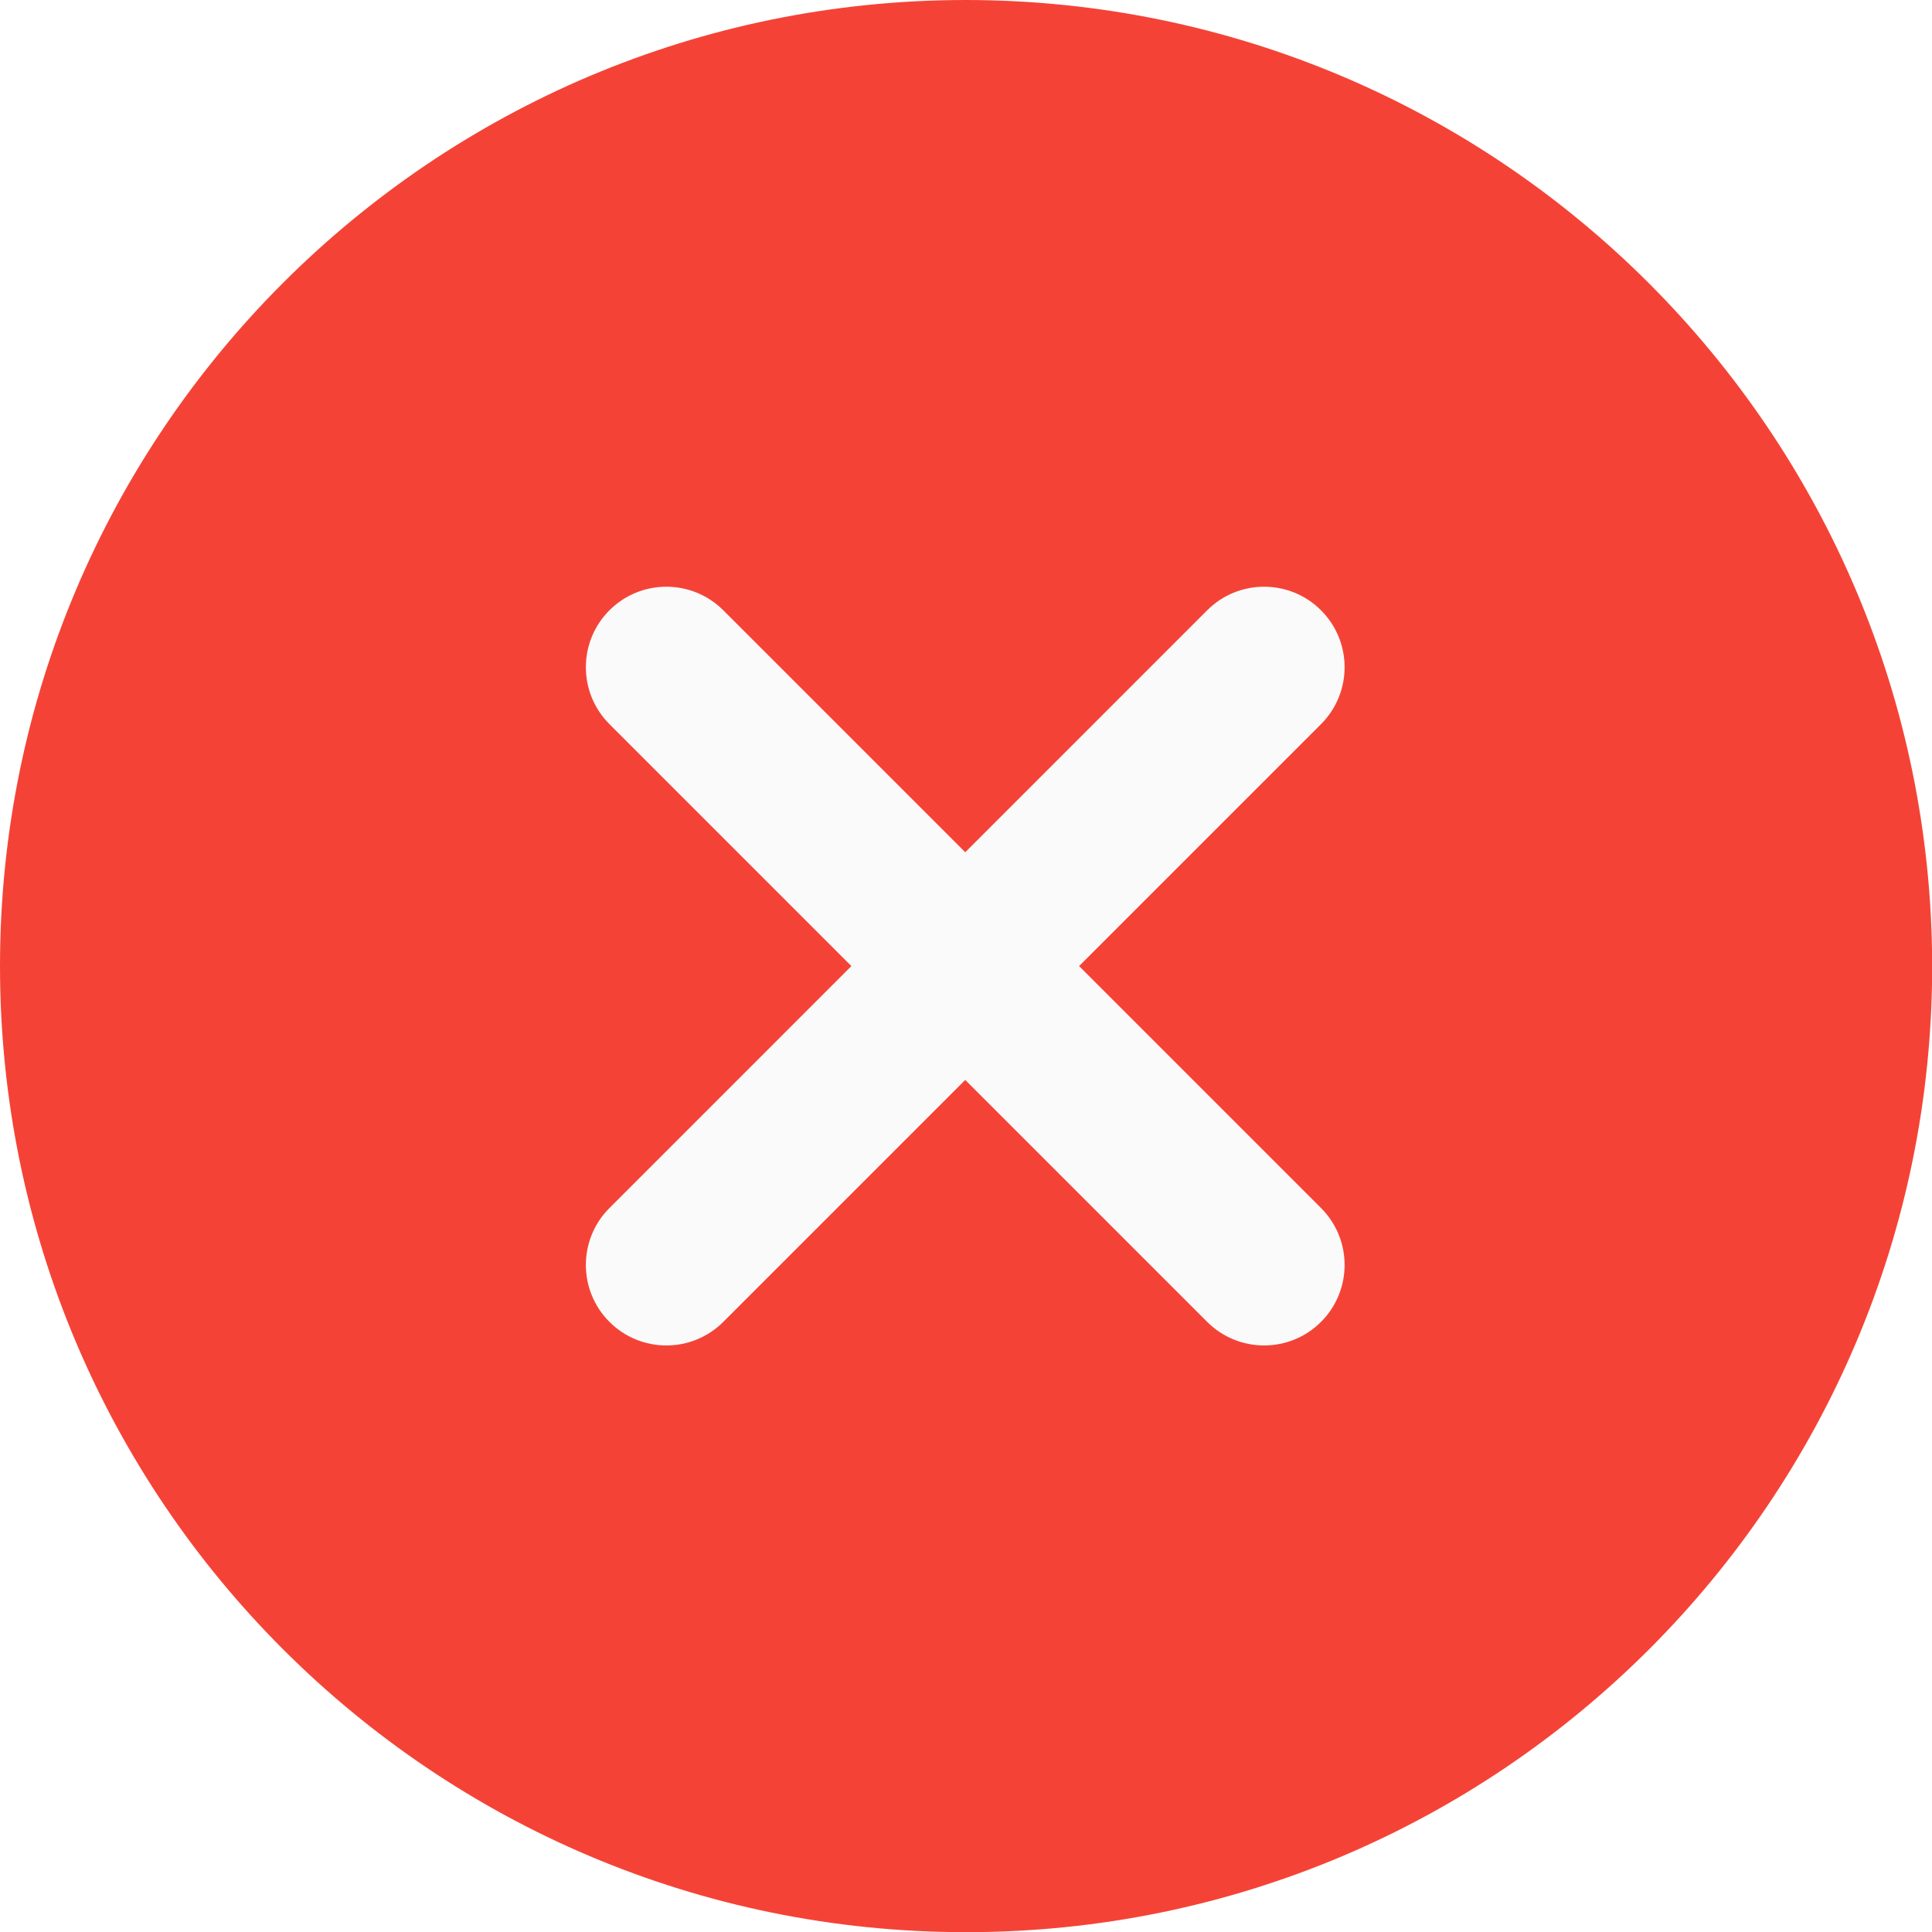
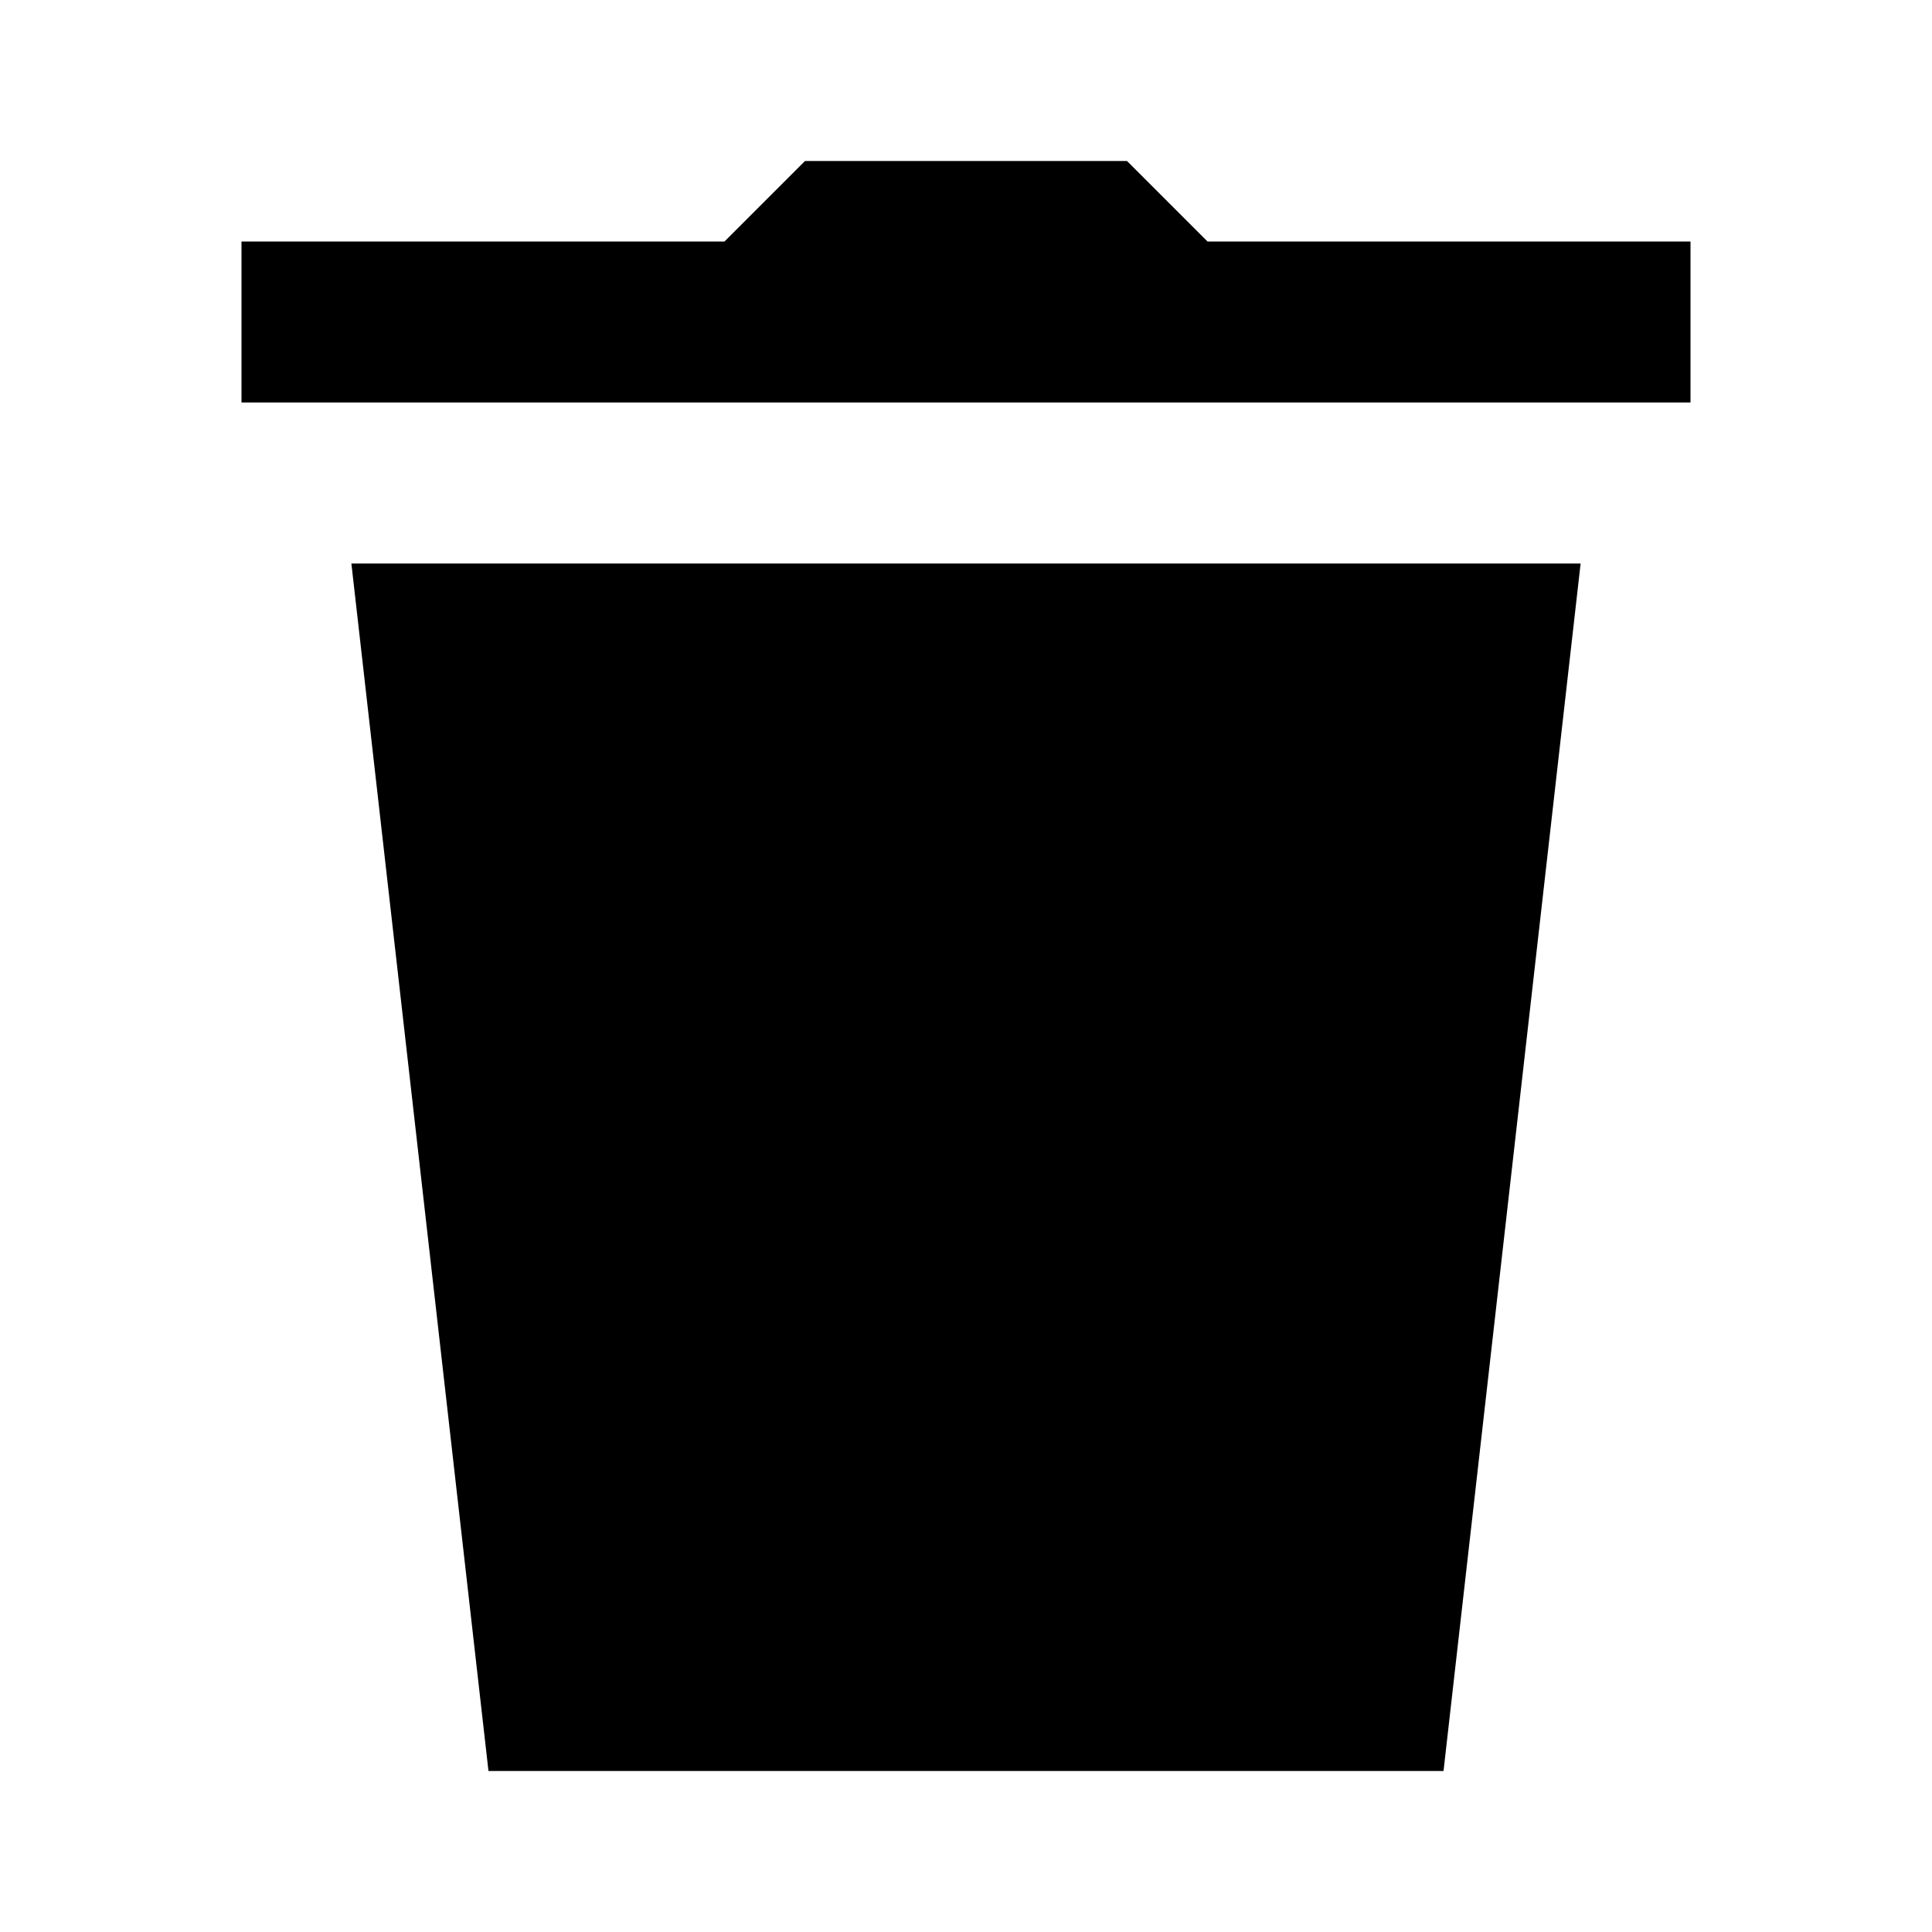
- <svg xmlns="http://www.w3.org/2000/svg" width="11.387" height="11.387" viewBox="0 0 11.387 11.387">
-   <defs>
-     <style>
- 			.a{fill:#f44336;}.b{fill:#fafafa;}
- 		</style>
-   </defs>
-   <path class="a" d="M5.694,0a5.694,5.694,0,1,0,5.694,5.694A5.7,5.7,0,0,0,5.694,0Zm0,0" />
-   <path class="b" d="M159.8,159.133a.474.474,0,1,1-.671.671l-1.426-1.426-1.426,1.426a.474.474,0,0,1-.671-.671l1.426-1.426-1.426-1.426a.474.474,0,0,1,.671-.671l1.426,1.426,1.426-1.426a.474.474,0,0,1,.671.671l-1.426,1.426Zm0,0" transform="translate(-152.014 -152.013)" />
+ <svg xmlns="http://www.w3.org/2000/svg" fill="#000000" viewBox="0 0 24 24" width="24px" height="24px">
+   <path d="M 10 2 L 9 3 L 3 3 L 3 5 L 21 5 L 21 3 L 15 3 L 14 2 L 10 2 z M 4.365 7 L 6.068 22 L 17.932 22 L 19.635 7 L 4.365 7 z" />
</svg>
